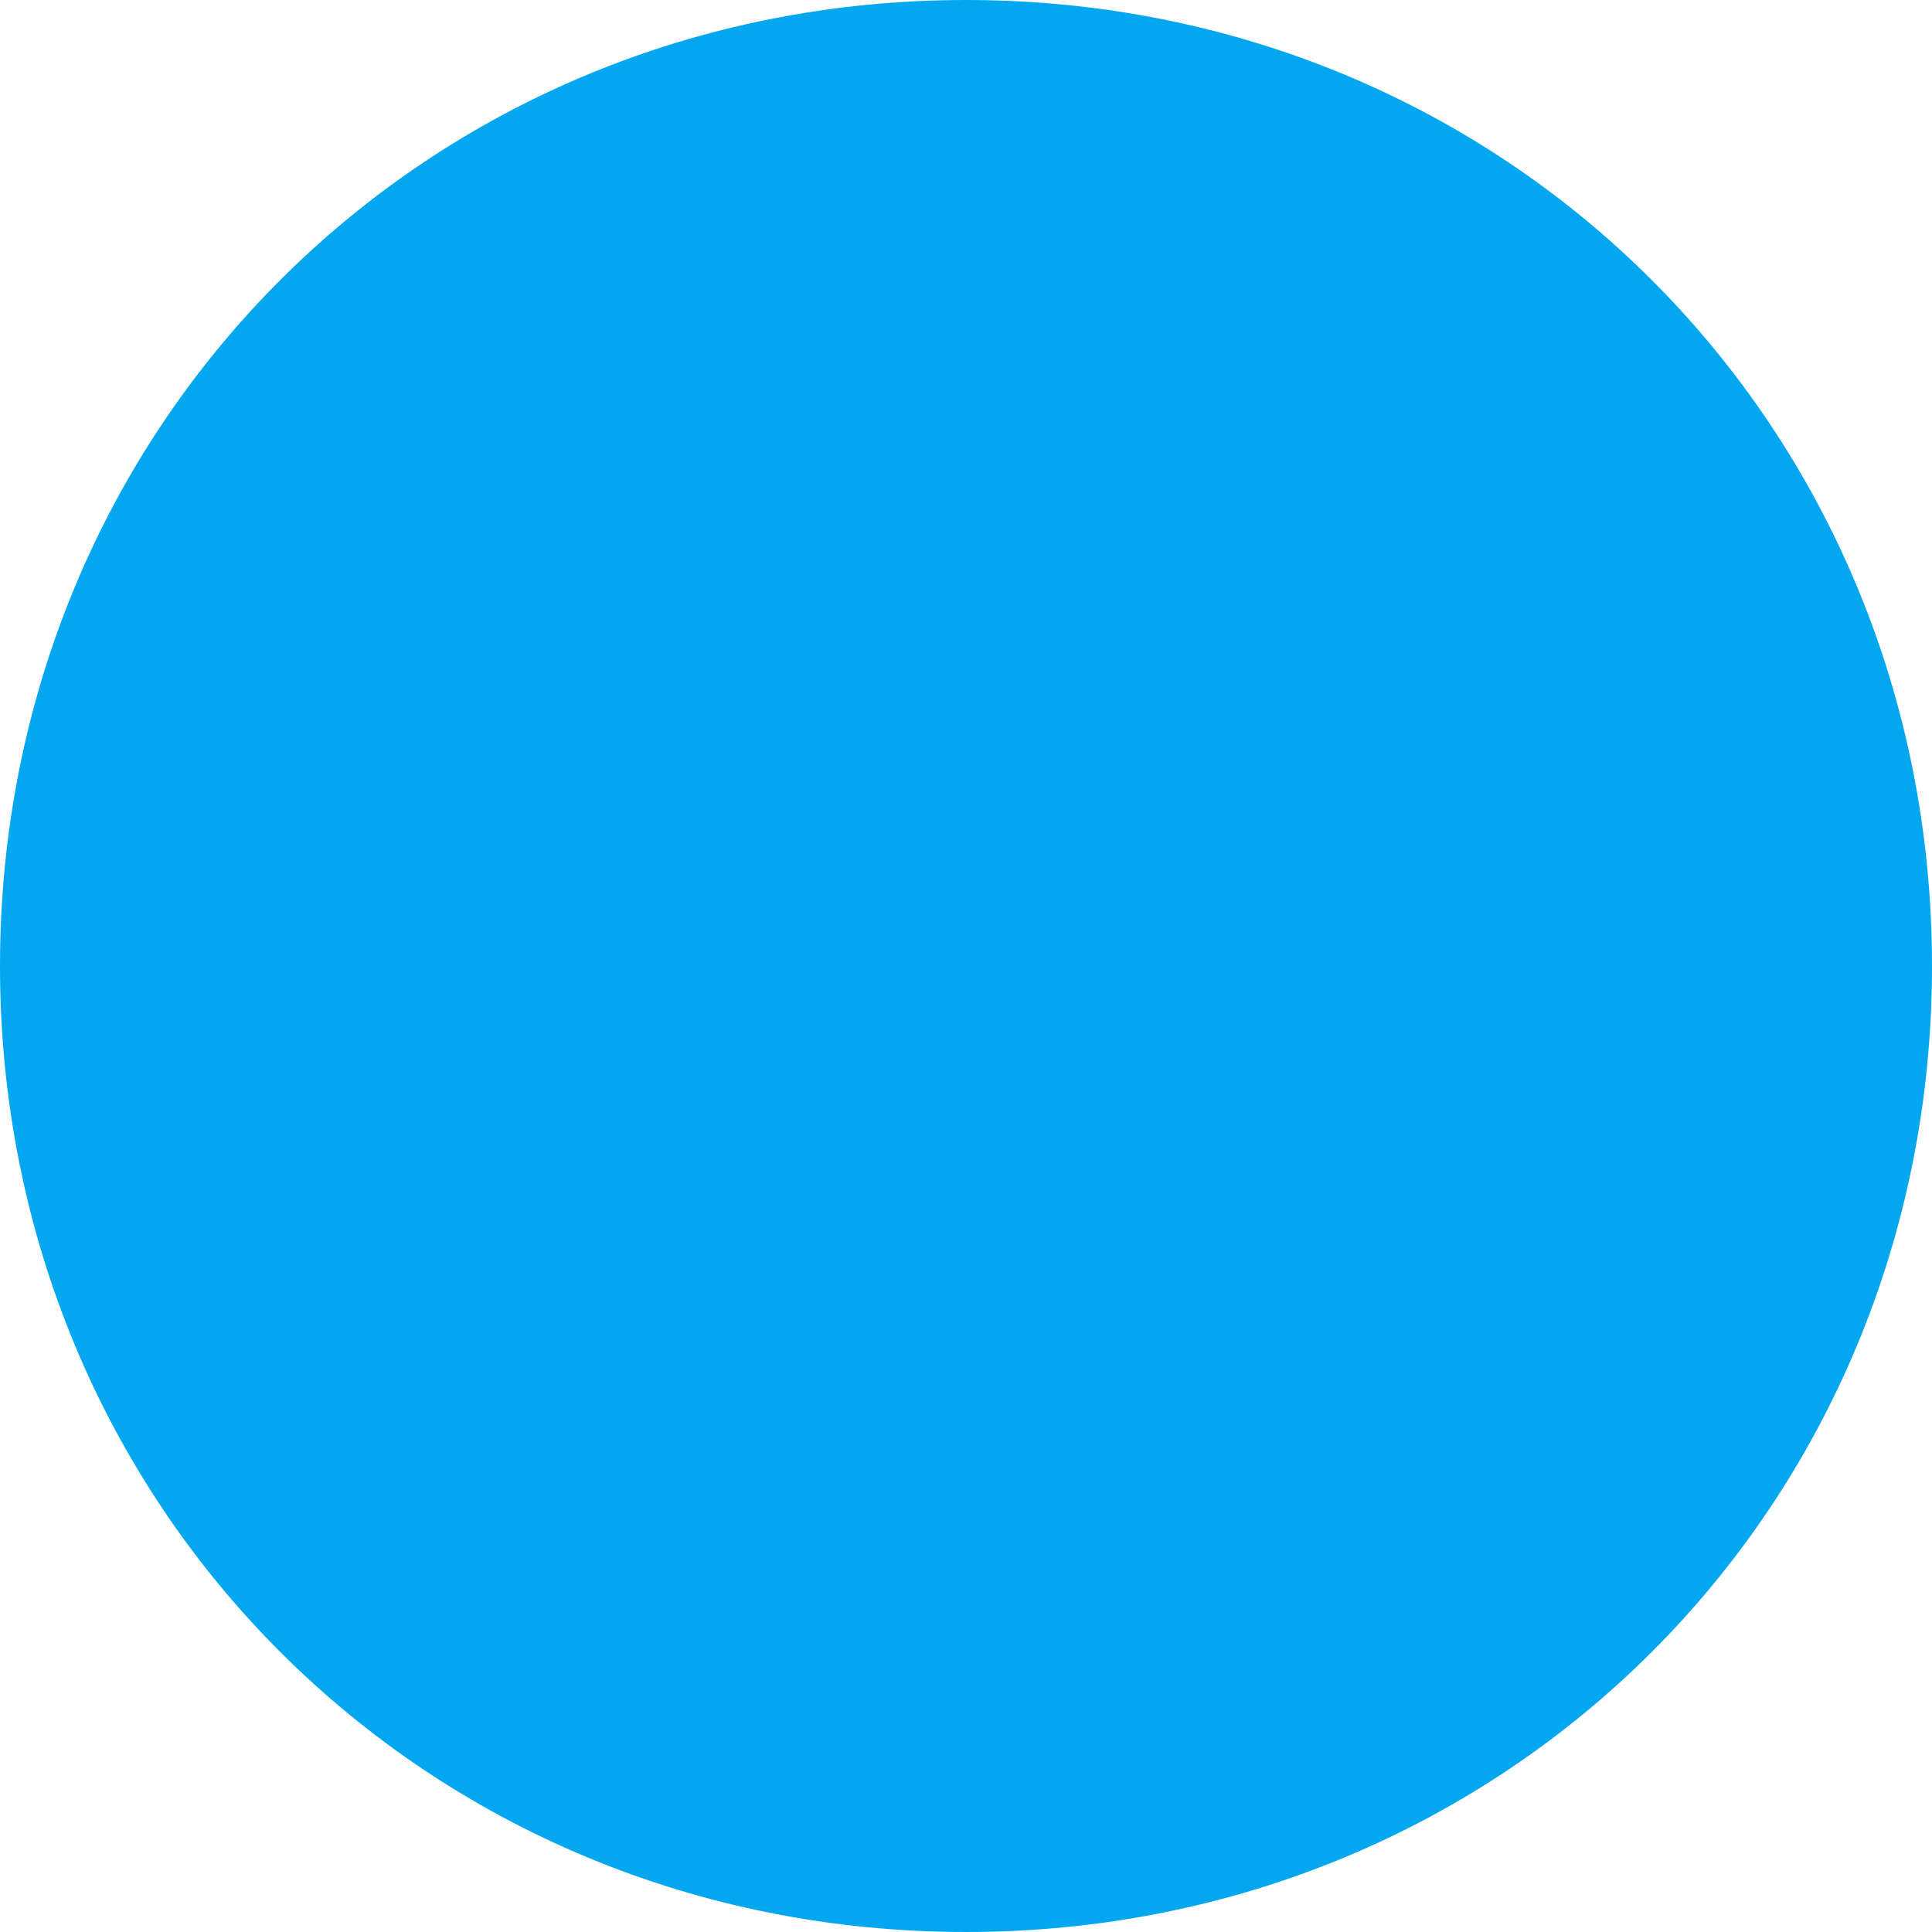
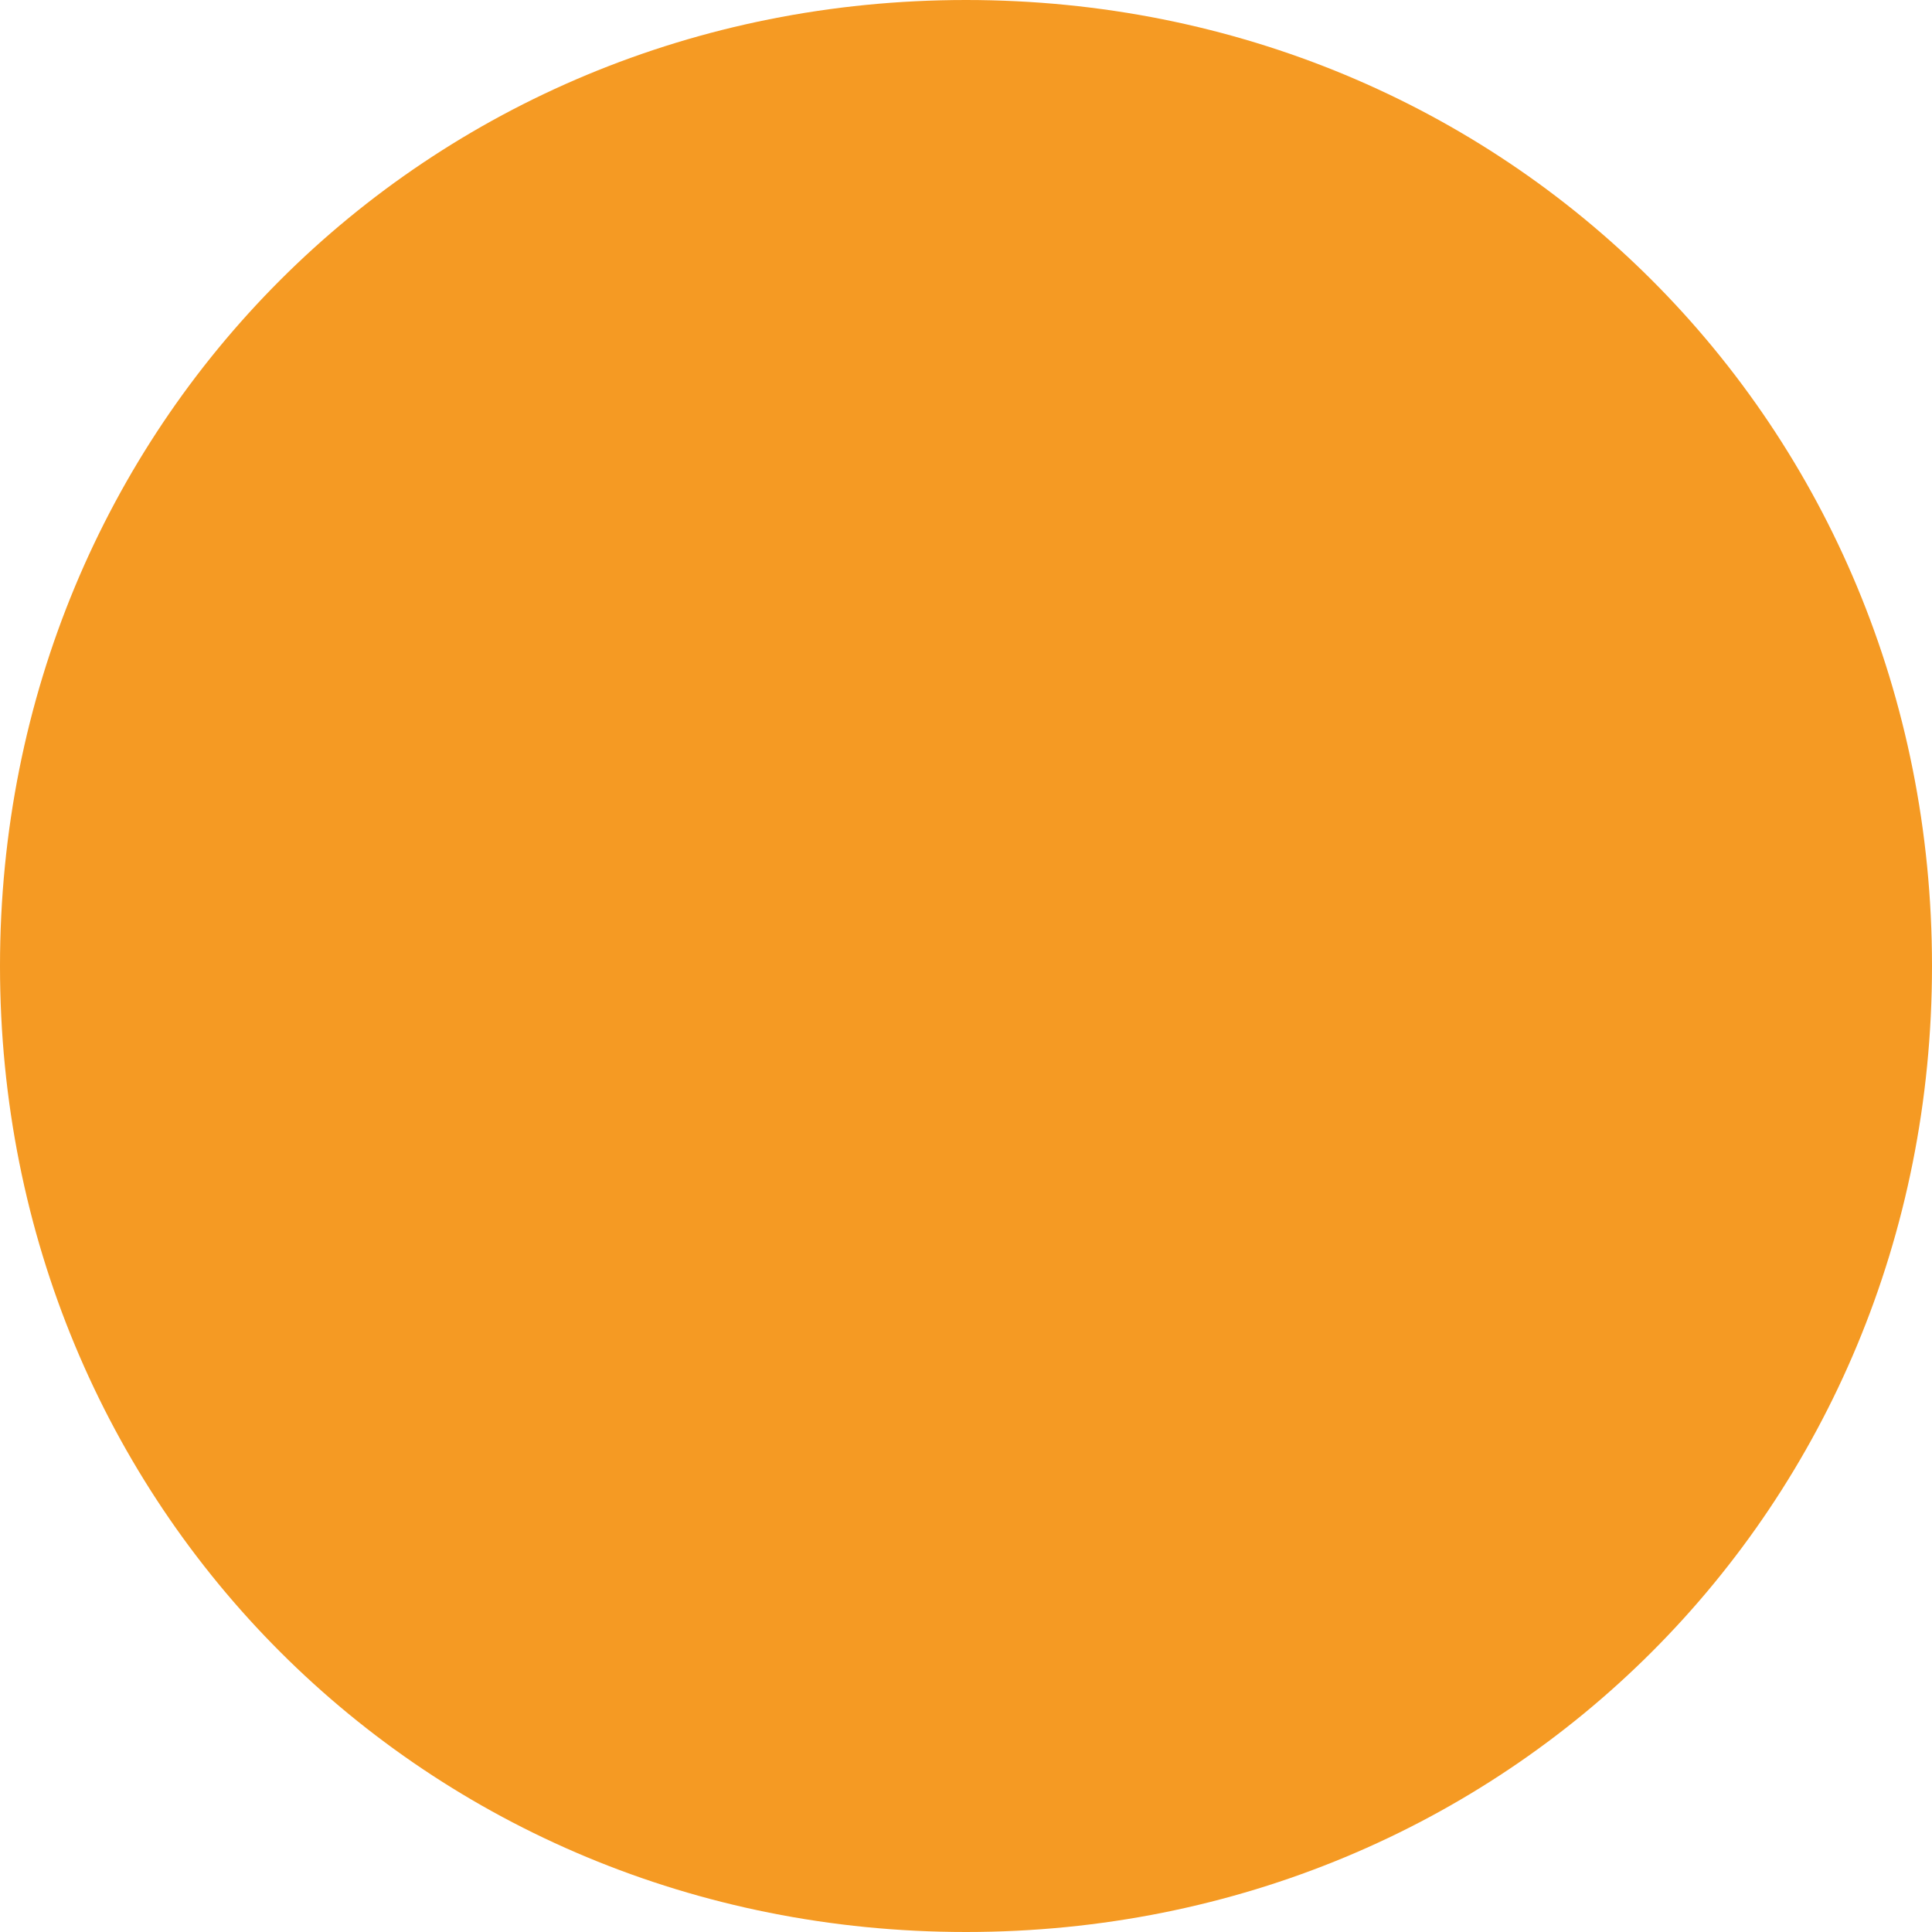
<svg xmlns="http://www.w3.org/2000/svg" version="1.1" width="8px" height="8px">
-   <g transform="matrix(1 0 0 1 -826 -1297 )">
-     <path d="M 830 1297  C 832.24 1297  834 1298.76  834 1301  C 834 1303.24  832.24 1305  830 1305  C 827.76 1305  826 1303.24  826 1301  C 826 1298.76  827.76 1297  830 1297  Z " fill-rule="nonzero" fill="#02a7f0" stroke="none" />
+   <g transform="matrix(1 0 0 1 -745 -1297 )">
+     <path d="M 749 1297  C 751.24 1297  753 1298.76  753 1301  C 753 1303.24  751.24 1305  749 1305  C 746.76 1305  745 1303.24  745 1301  C 745 1298.76  746.76 1297  749 1297  Z " fill-rule="nonzero" fill="#f59a23" stroke="none" />
  </g>
</svg>
